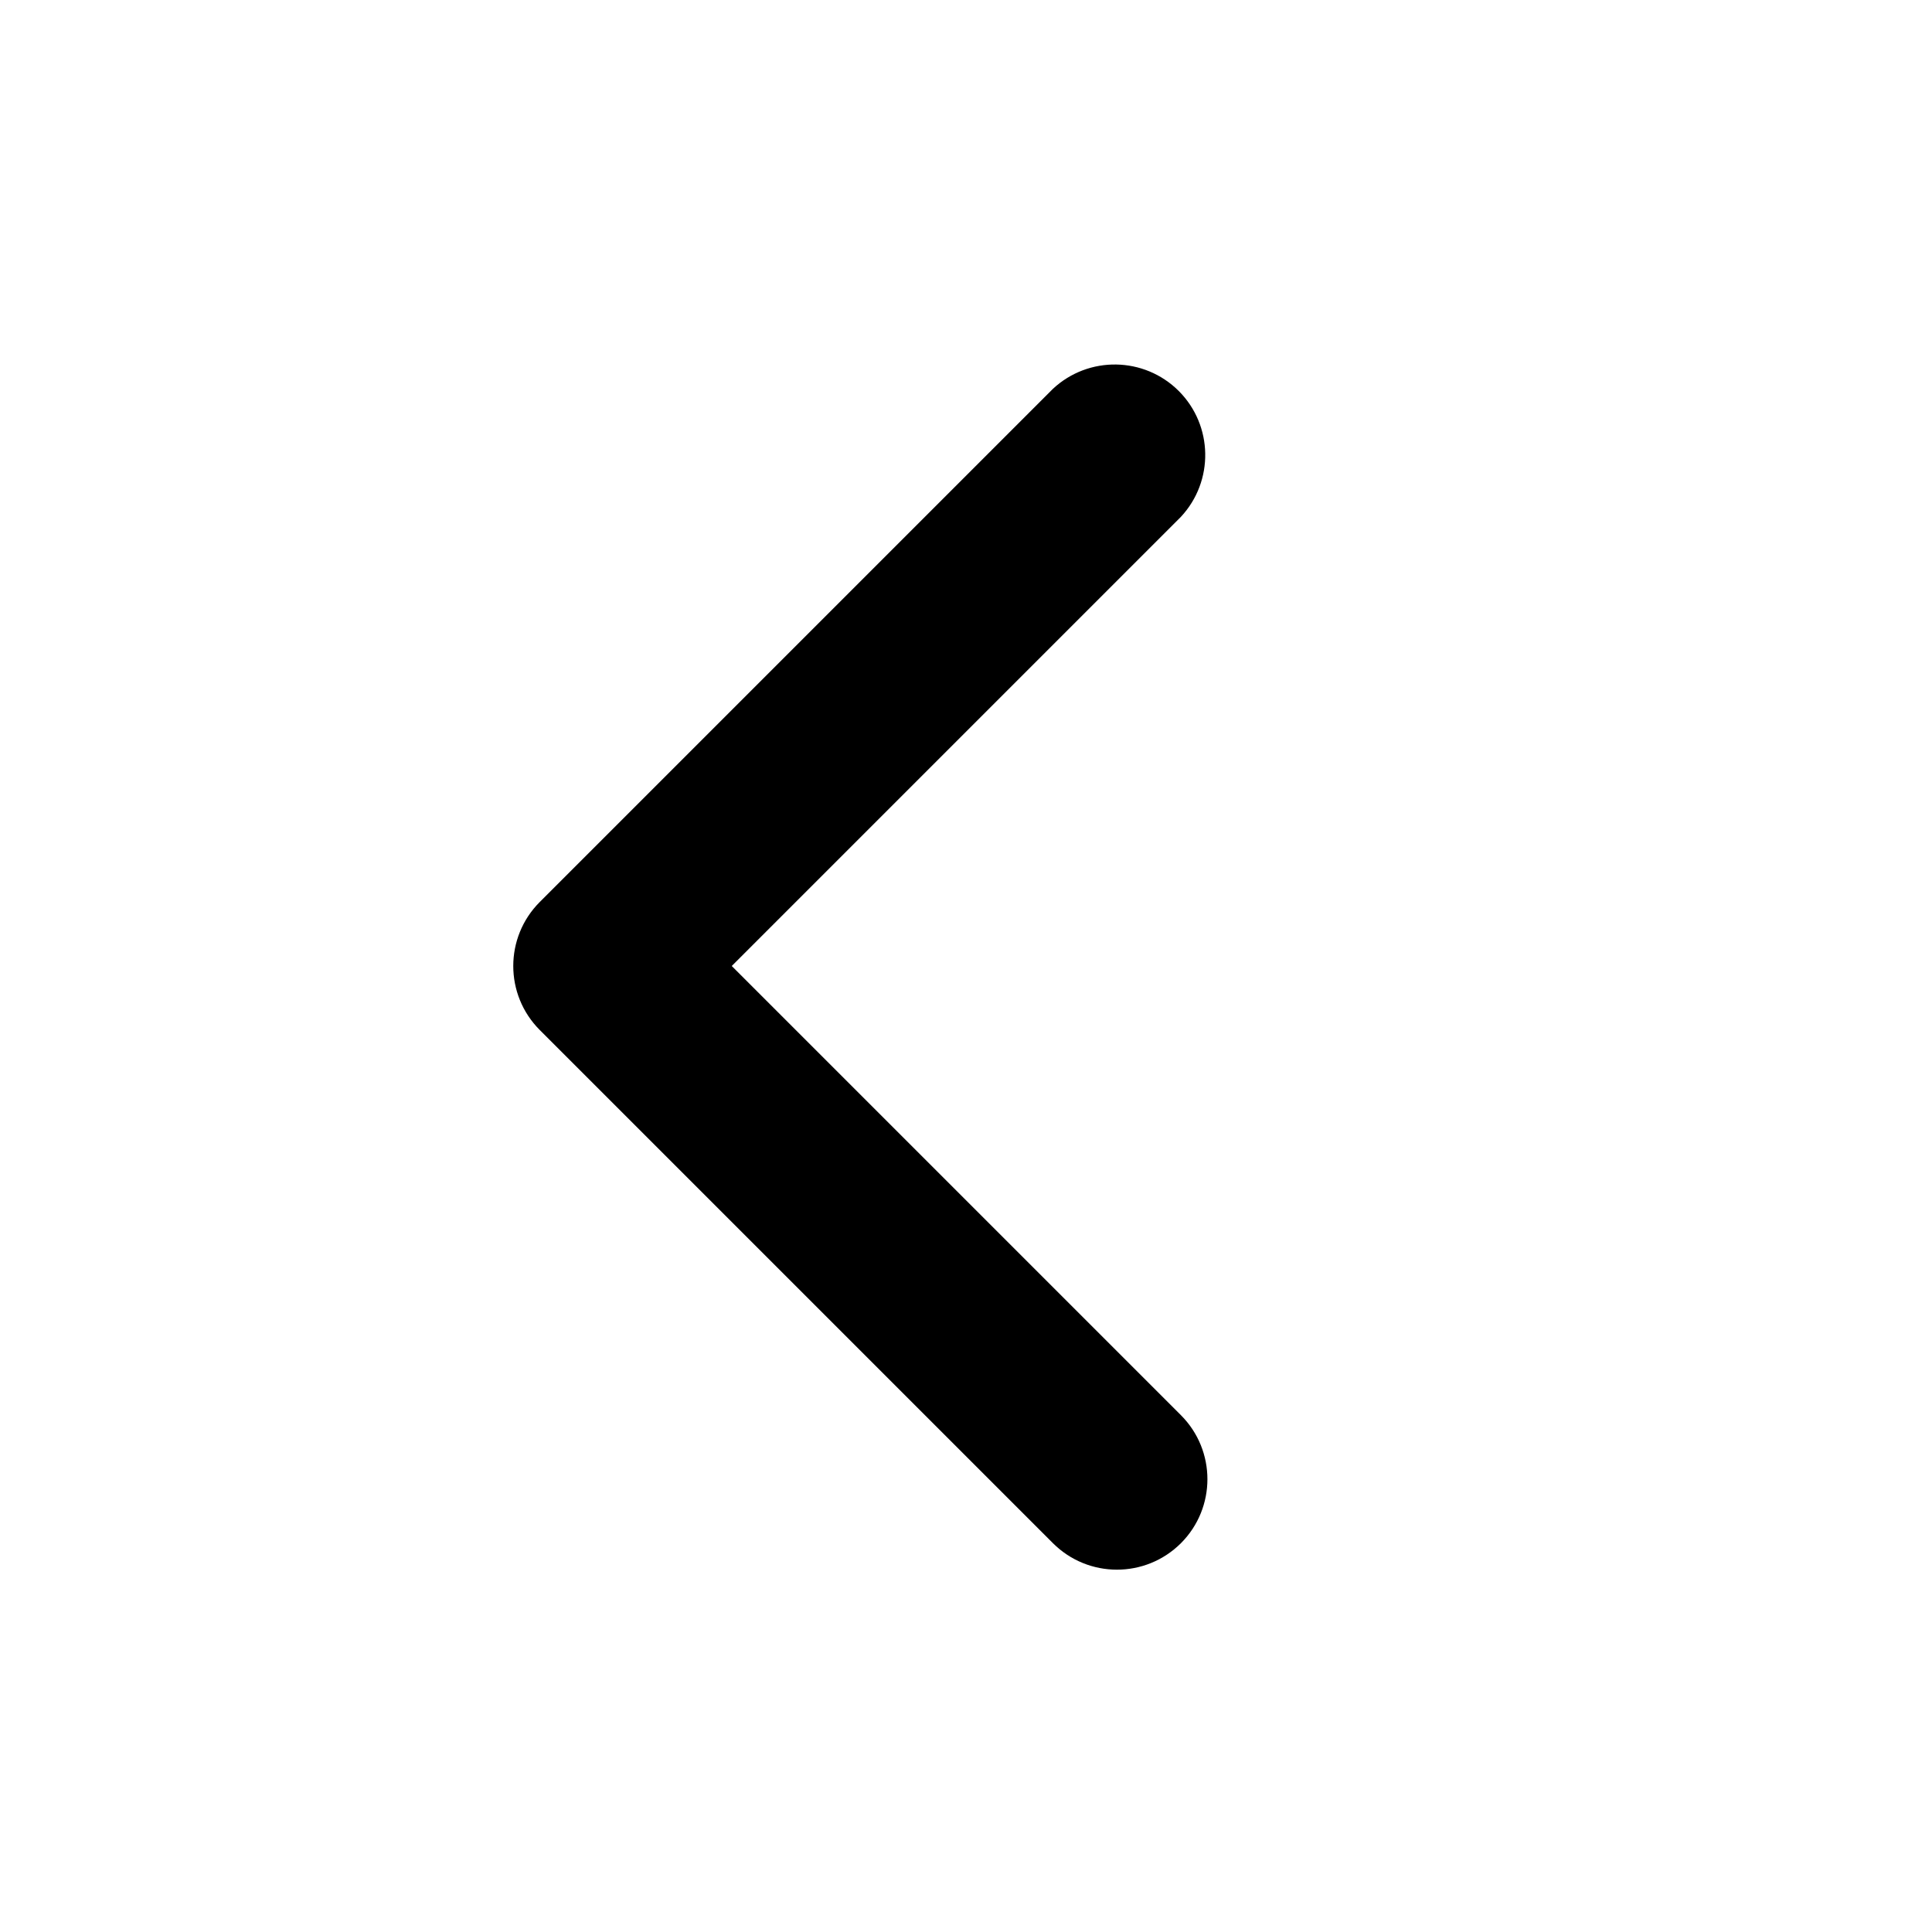
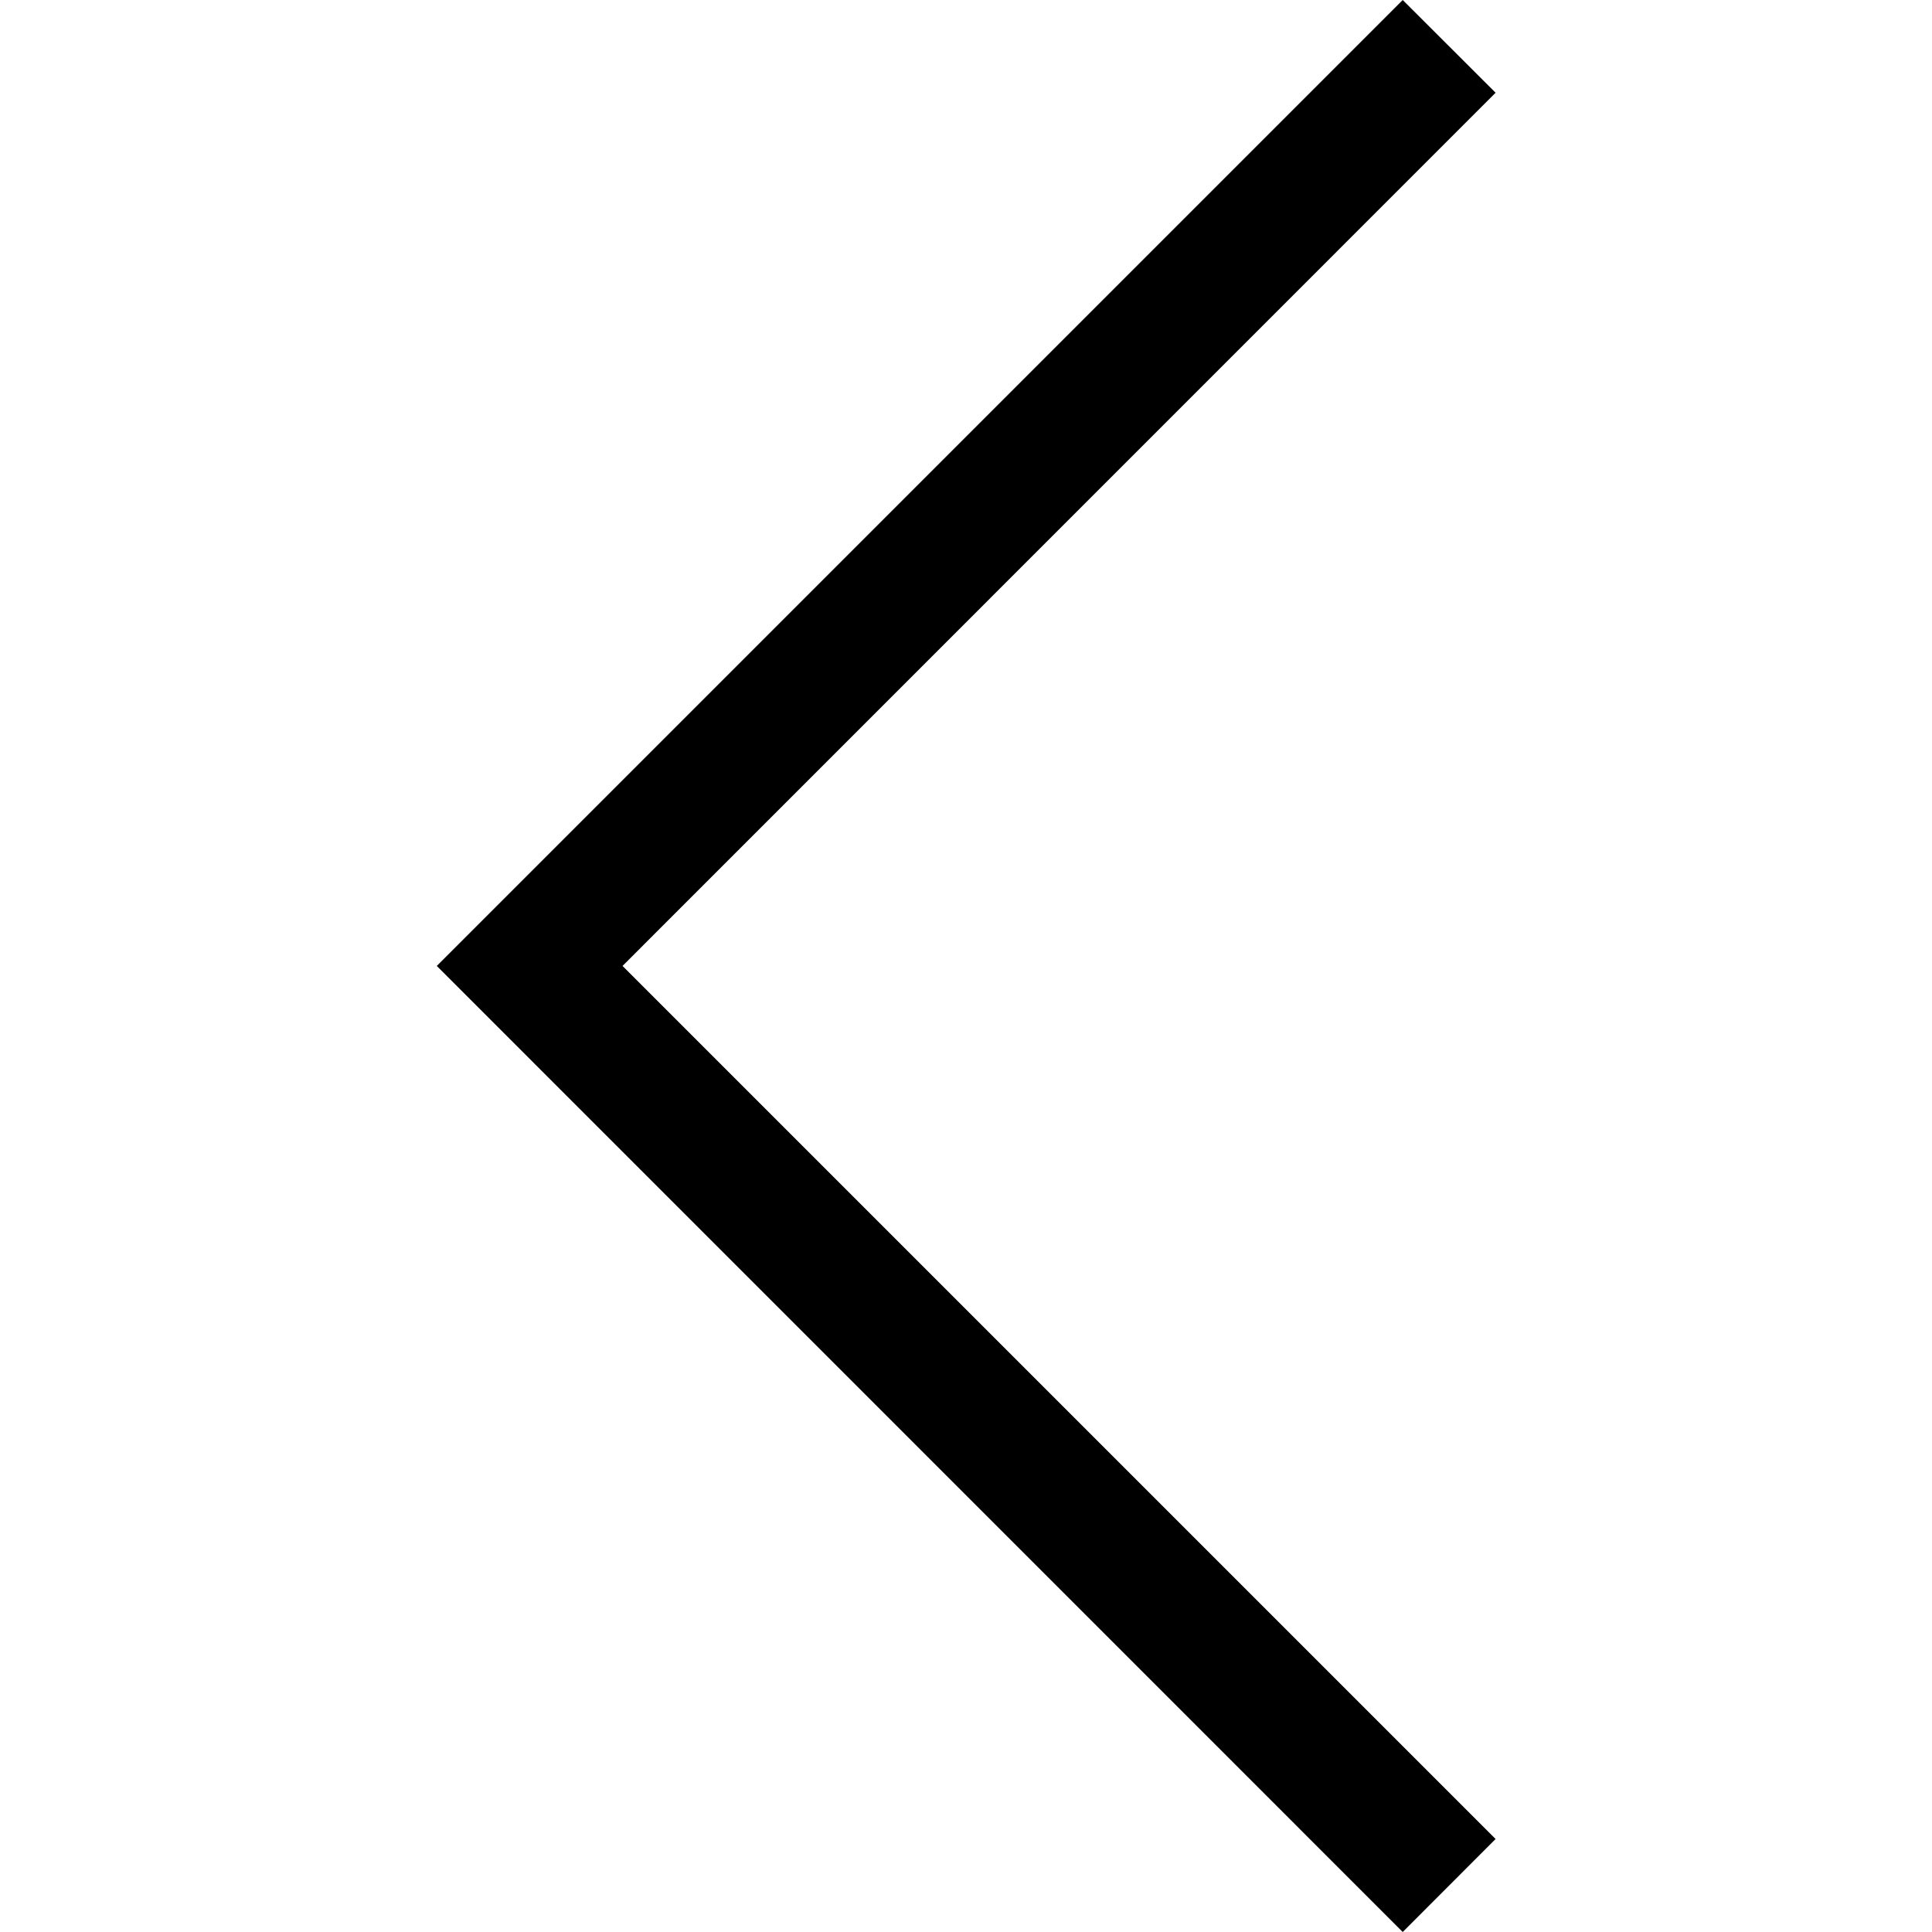
- <svg xmlns="http://www.w3.org/2000/svg" viewBox="0 0 16 16" width="18" height="18">
-   <path d="M9.78 12.78a.75.75 0 0 1-1.06 0L4.47 8.53a.75.75 0 0 1 0-1.06l4.25-4.25a.751.751 0 0 1 1.042.018.751.751 0 0 1 .018 1.042L6.06 8l3.72 3.72a.75.75 0 0 1 0 1.06Z" />
+ <svg xmlns="http://www.w3.org/2000/svg" width="800" height="800" viewBox="0 0 1920 1920">
+   <path d="m1394.006 0 92.299 92.168-867.636 867.767 867.636 867.636-92.299 92.429-959.935-960.065z" fill-rule="evenodd" />
</svg>
